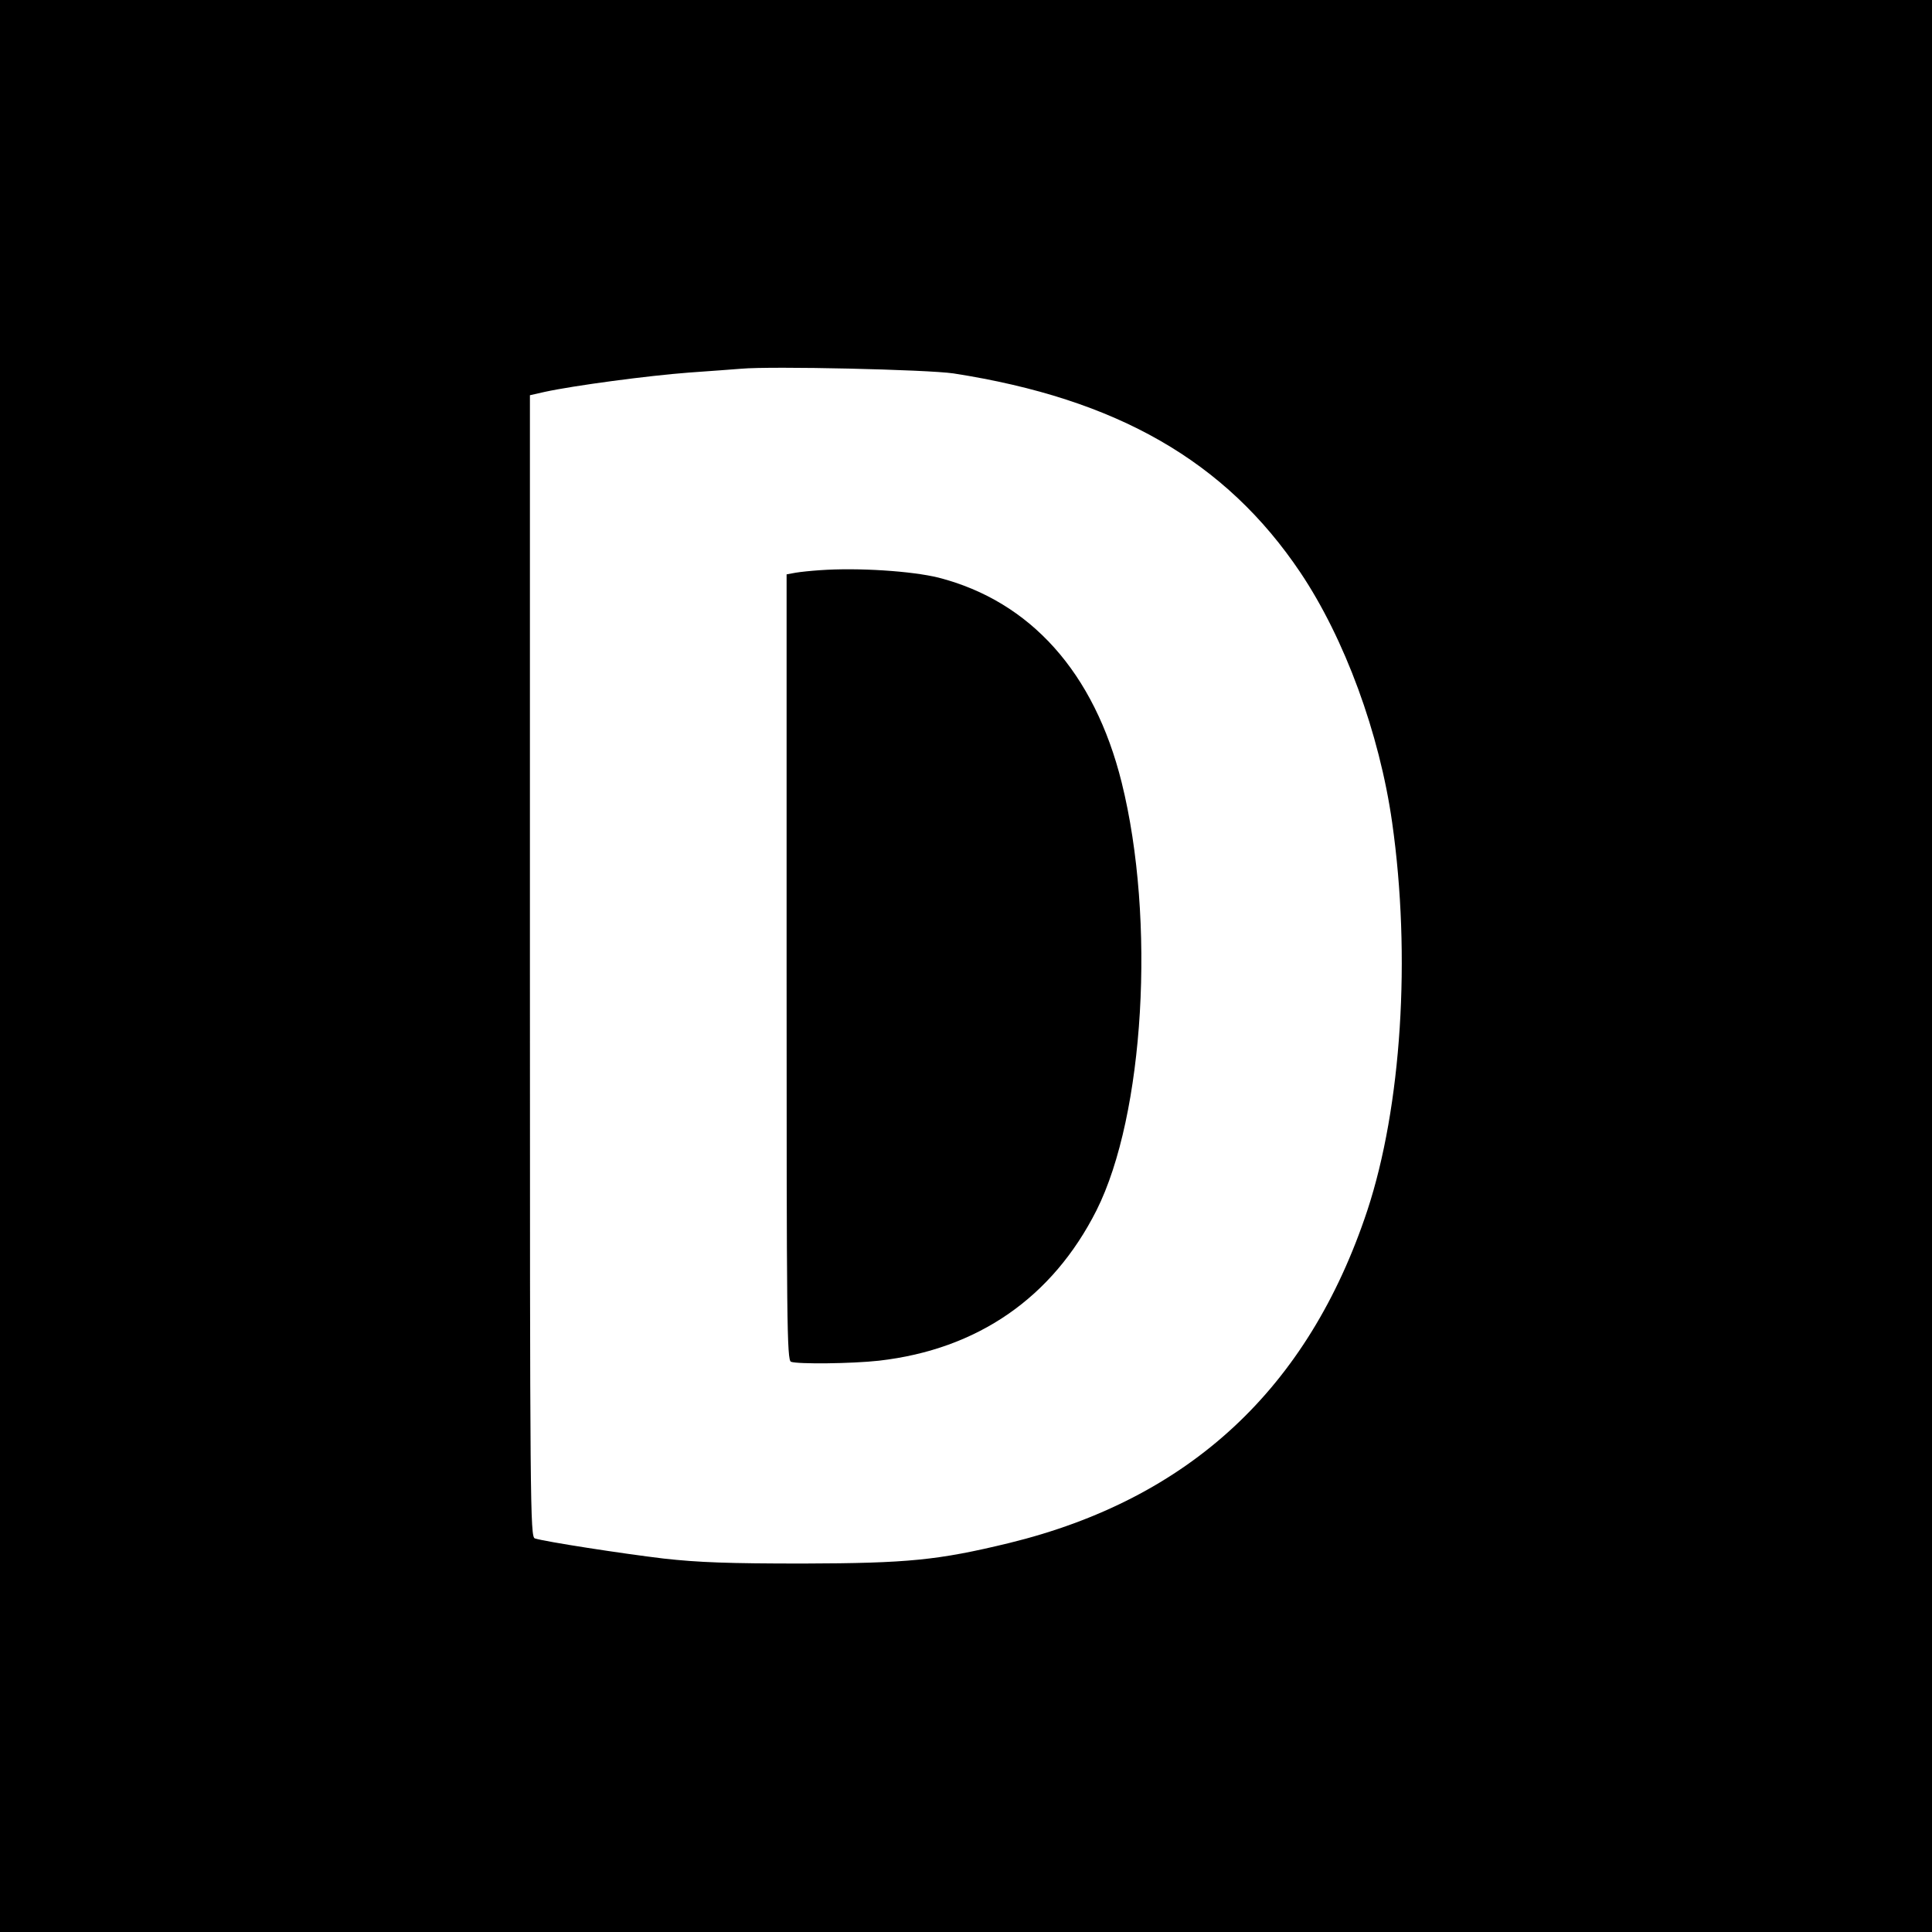
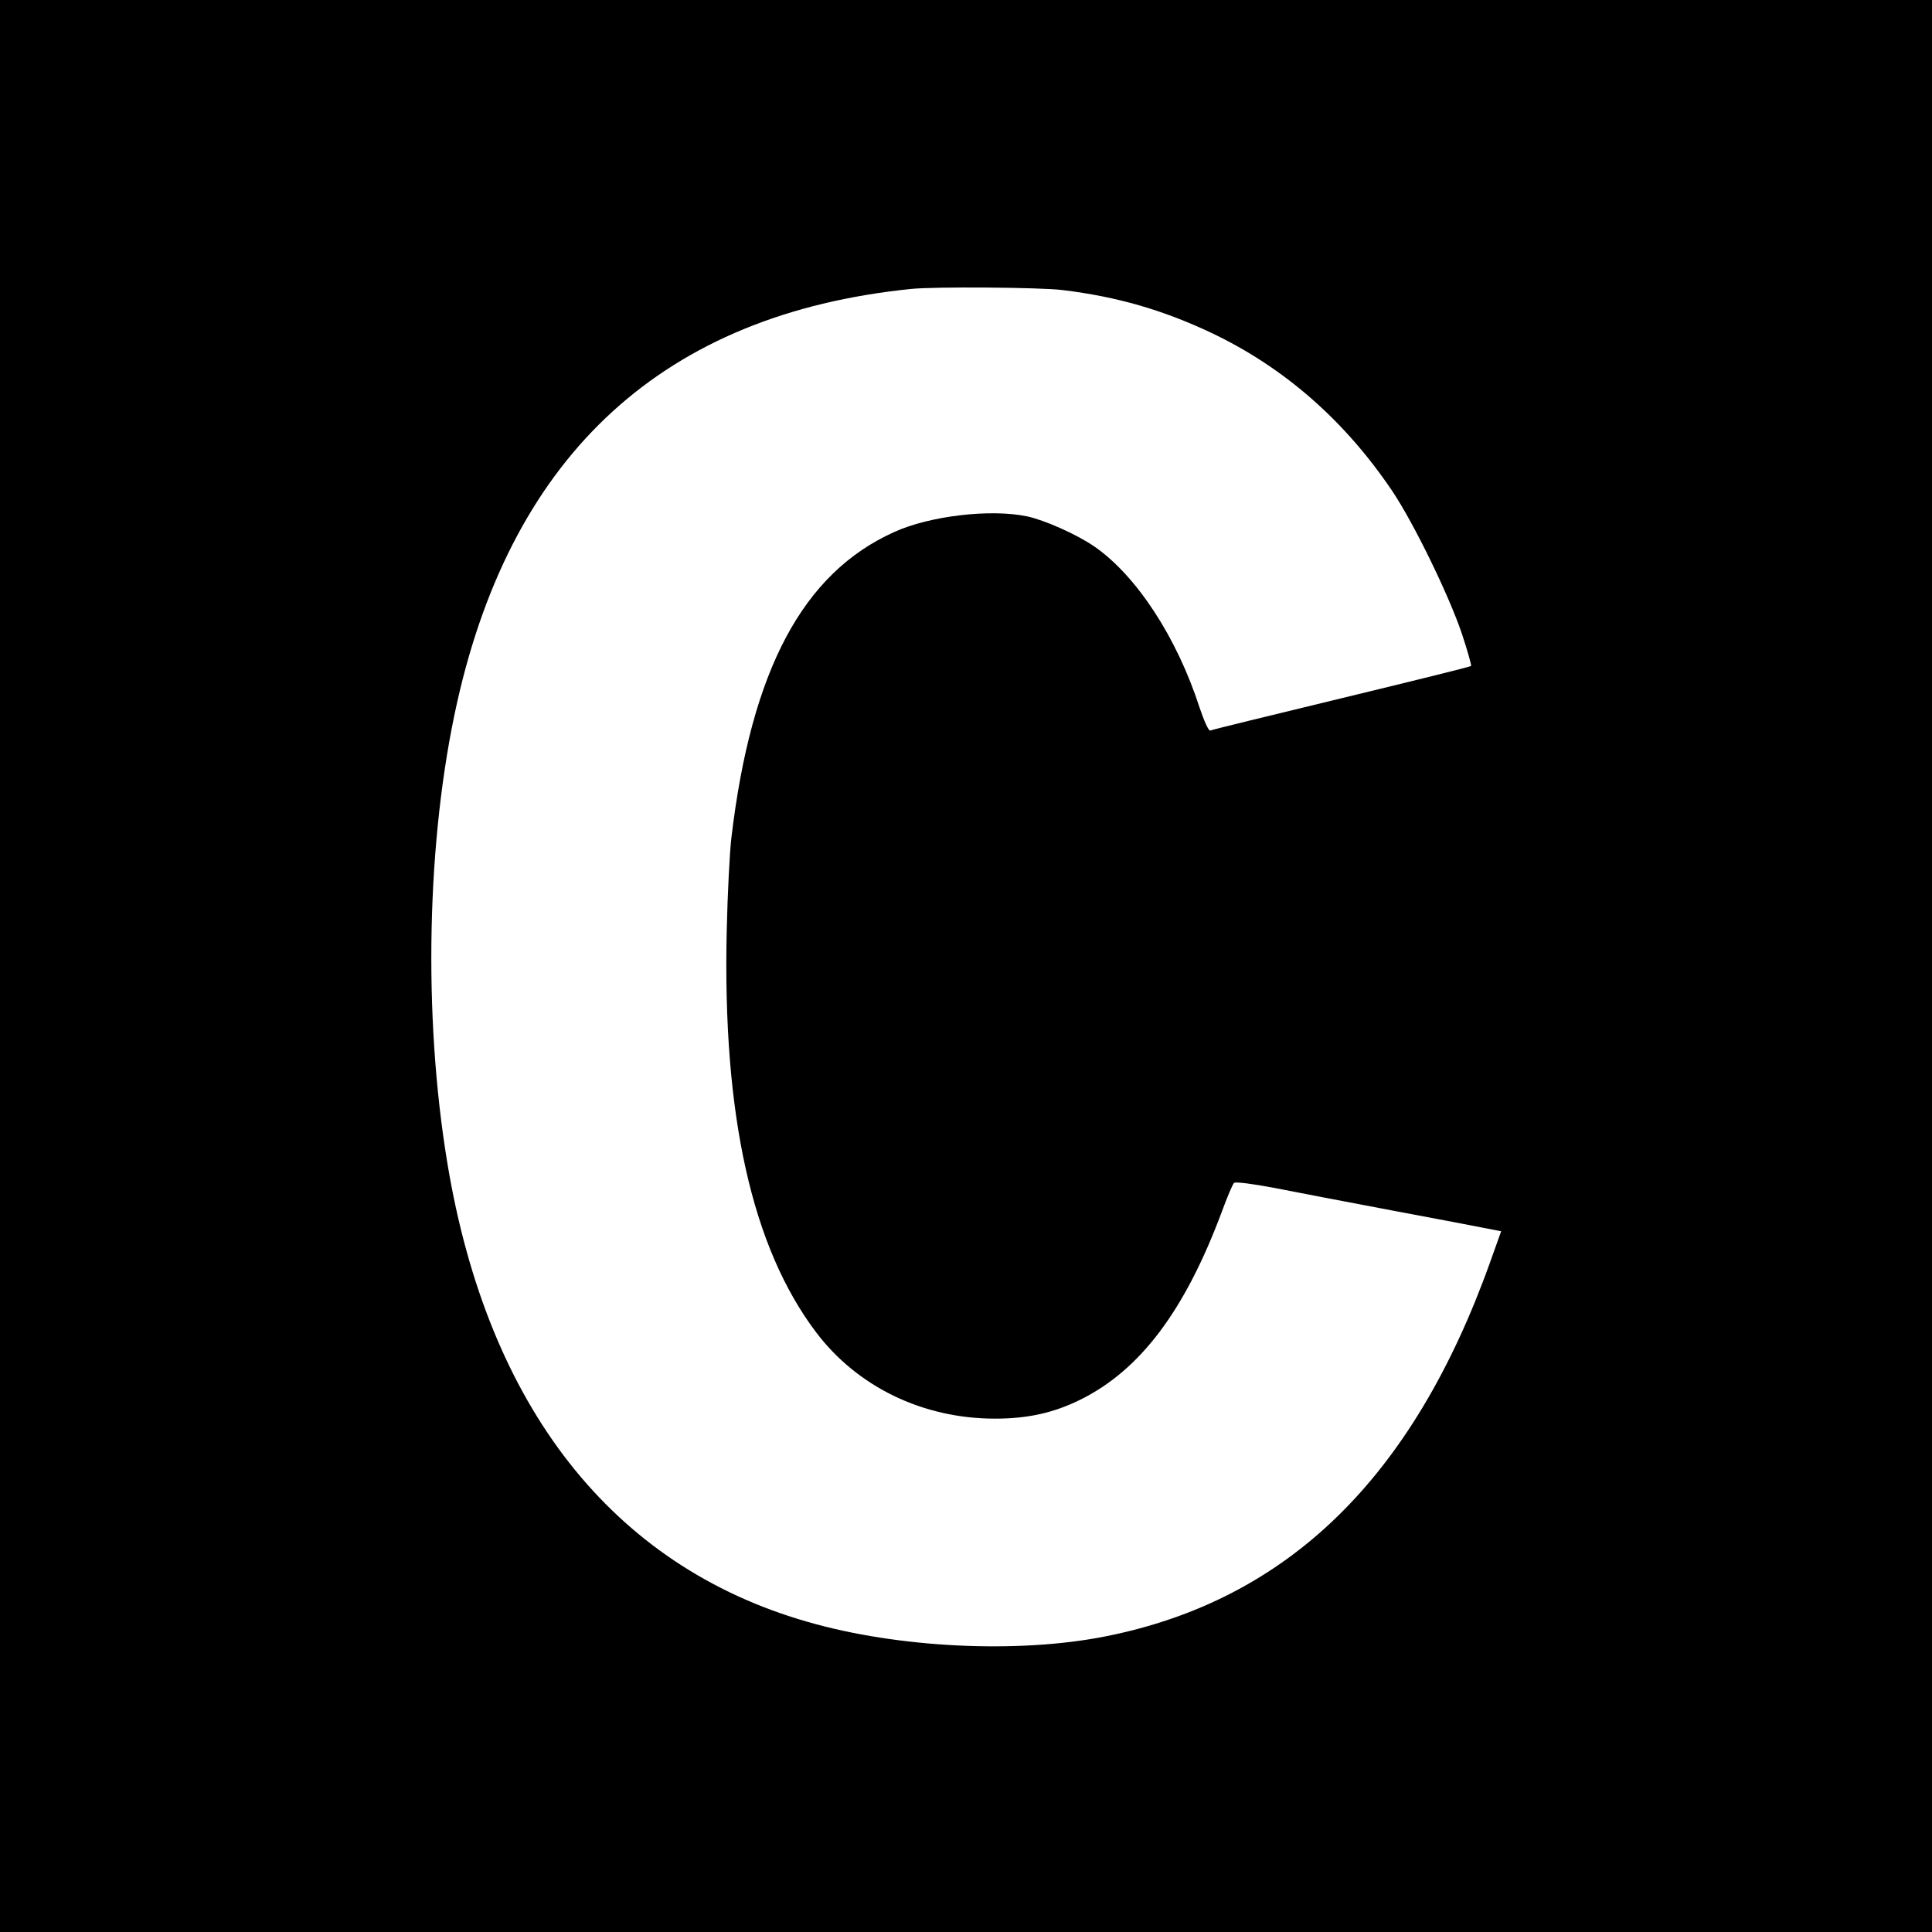
<svg xmlns="http://www.w3.org/2000/svg" version="1.0" width="700pt" height="700pt" viewBox="0 0 700 700" preserveAspectRatio="xMidYMid meet">
  <g transform="translate(0,700) scale(0.1,-0.1)" fill="#000000" stroke="none">
-     <path d="M0 3500 l0 -3500 3500 0 3500 0 0 3500 0 3500 -3500 0 -3500 0 0 -3500z m3455 2147 c592 -92 986 -318 1257 -722 160 -239 286 -581 332 -905 69 -485 34 -1030 -90 -1406 -214 -645 -644 -1045 -1299 -1205 -256 -62 -365 -73 -745 -74 -271 0 -379 4 -505 18 -151 18 -429 61 -467 73 -17 5 -18 113 -18 2074 l0 2068 53 12 c105 23 376 59 522 70 83 6 168 12 190 14 110 10 676 -3 770 -17z" />
-     <path d="M2970 4934 c-30 -2 -70 -6 -87 -9 l-33 -6 0 -1423 c0 -1289 1 -1424 16 -1430 25 -9 220 -7 319 4 357 41 628 228 788 545 173 345 215 1051 91 1550 -99 398 -330 656 -663 742 -97 24 -292 37 -431 27z" />
+     <path d="M0 3500 l0 -3500 3500 0 3500 0 0 3500 0 3500 -3500 0 -3500 0 0 -3500z m3850 2449 c198 -24 363 -72 539 -155 263 -125 483 -317 656 -574 77 -115 203 -373 251 -514 21 -63 36 -117 34 -119 -3 -3 -214 -55 -470 -117 -256 -62 -470 -114 -475 -117 -6 -2 -23 36 -39 84 -82 254 -229 478 -381 583 -64 44 -179 95 -243 109 -133 28 -354 2 -483 -57 -330 -149 -517 -499 -589 -1107 -6 -49 -14 -202 -17 -340 -15 -666 91 -1143 323 -1451 150 -199 388 -314 649 -314 119 0 213 21 310 69 217 108 378 322 512 681 19 52 39 99 44 104 4 5 67 -3 146 -18 76 -15 269 -52 428 -82 160 -30 313 -59 342 -65 l52 -10 -40 -112 c-280 -783 -734 -1225 -1394 -1356 -318 -63 -752 -42 -1080 53 -707 203 -1158 779 -1304 1661 -89 537 -75 1177 35 1669 203 907 753 1408 1644 1499 83 9 473 6 550 -4z" />
  </g>
</svg>
